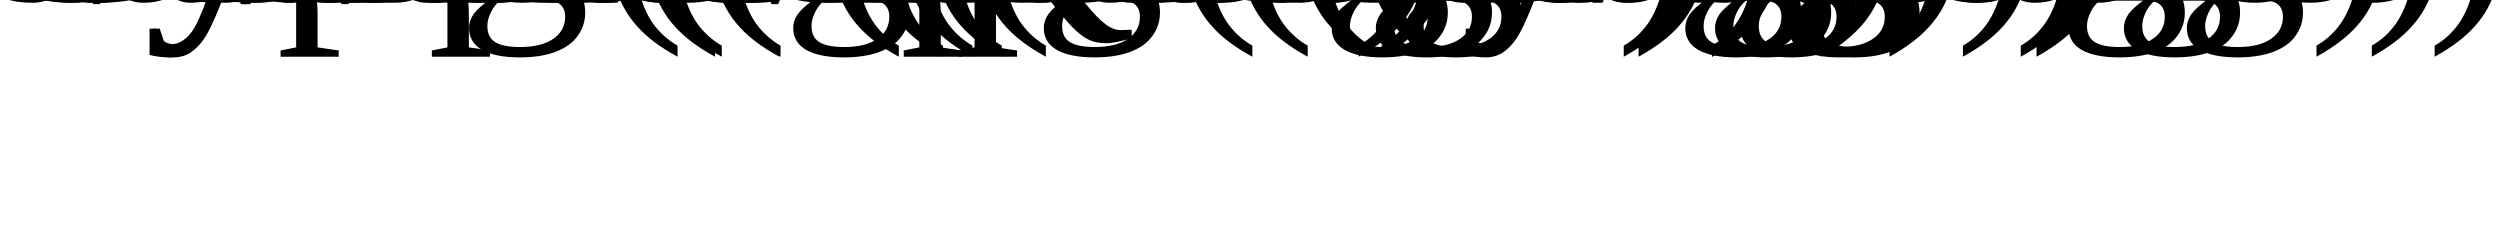
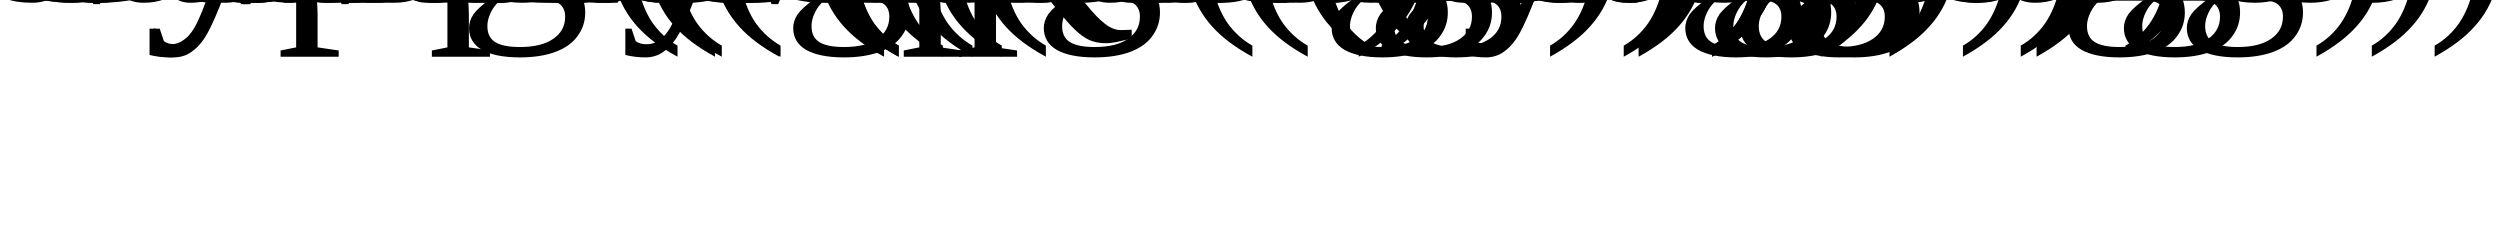
<svg xmlns="http://www.w3.org/2000/svg" xmlns:html="http://www.w3.org/1999/xhtml" viewPort="0 0 100% 35rem">
  <html:link rel="stylesheet" href="svg.css" type="text/css" />
  <g class="section-1">
    <text class="title">On the green</text>
    <g>
      <rect width="90%" />
      <rect width="80%" />
      <rect width="70%" />
      <rect width="90%" />
+       <rect width="90%" />
      <rect width="60%" />
      <rect width="80%" />
-       <rect width="70%" />
+       <rect width="90%" />
+       <rect width="90%" />
      <rect width="70%" />
      <rect width="60%" />
      <rect width="80%" />
    </g>
    <g class="label">
      <text>JavaScript (Language)</text>
      <text>TypeScript (Language)</text>
      <text>NodeJS (Language)</text>
      <text>VueJs (Framework)</text>
+       <text>NuxtJs (Framework)</text>
      <text>Strapi (CMS)</text>
      <text>D3JS (Package)</text>
      <text>SVG (Standard)</text>
+       <text>Netlify (CICD)</text>
      <text>Firebase (Cloud)</text>
      <text>AWS (Cloud)</text>
      <text>GitHub (Platform)</text>
    </g>
  </g>
  <g class="section-2">
    <text class="title">On the fairway</text>
    <g>
      <rect width="65%" />
      <rect width="75%" />
    </g>
    <g class="label">
      <text>Python (Language)</text>
      <text>Excel/VBA (Language)</text>
    </g>
  </g>
  <g class="section-3">
    <text class="title">In the rough</text>
    <g>
      <rect width="70%" />
      <rect width="60%" />
    </g>
    <g class="label">
      <text>NGINX (Server)</text>
      <text>PostgreSQL (DB)</text>
    </g>
  </g>
</svg>
